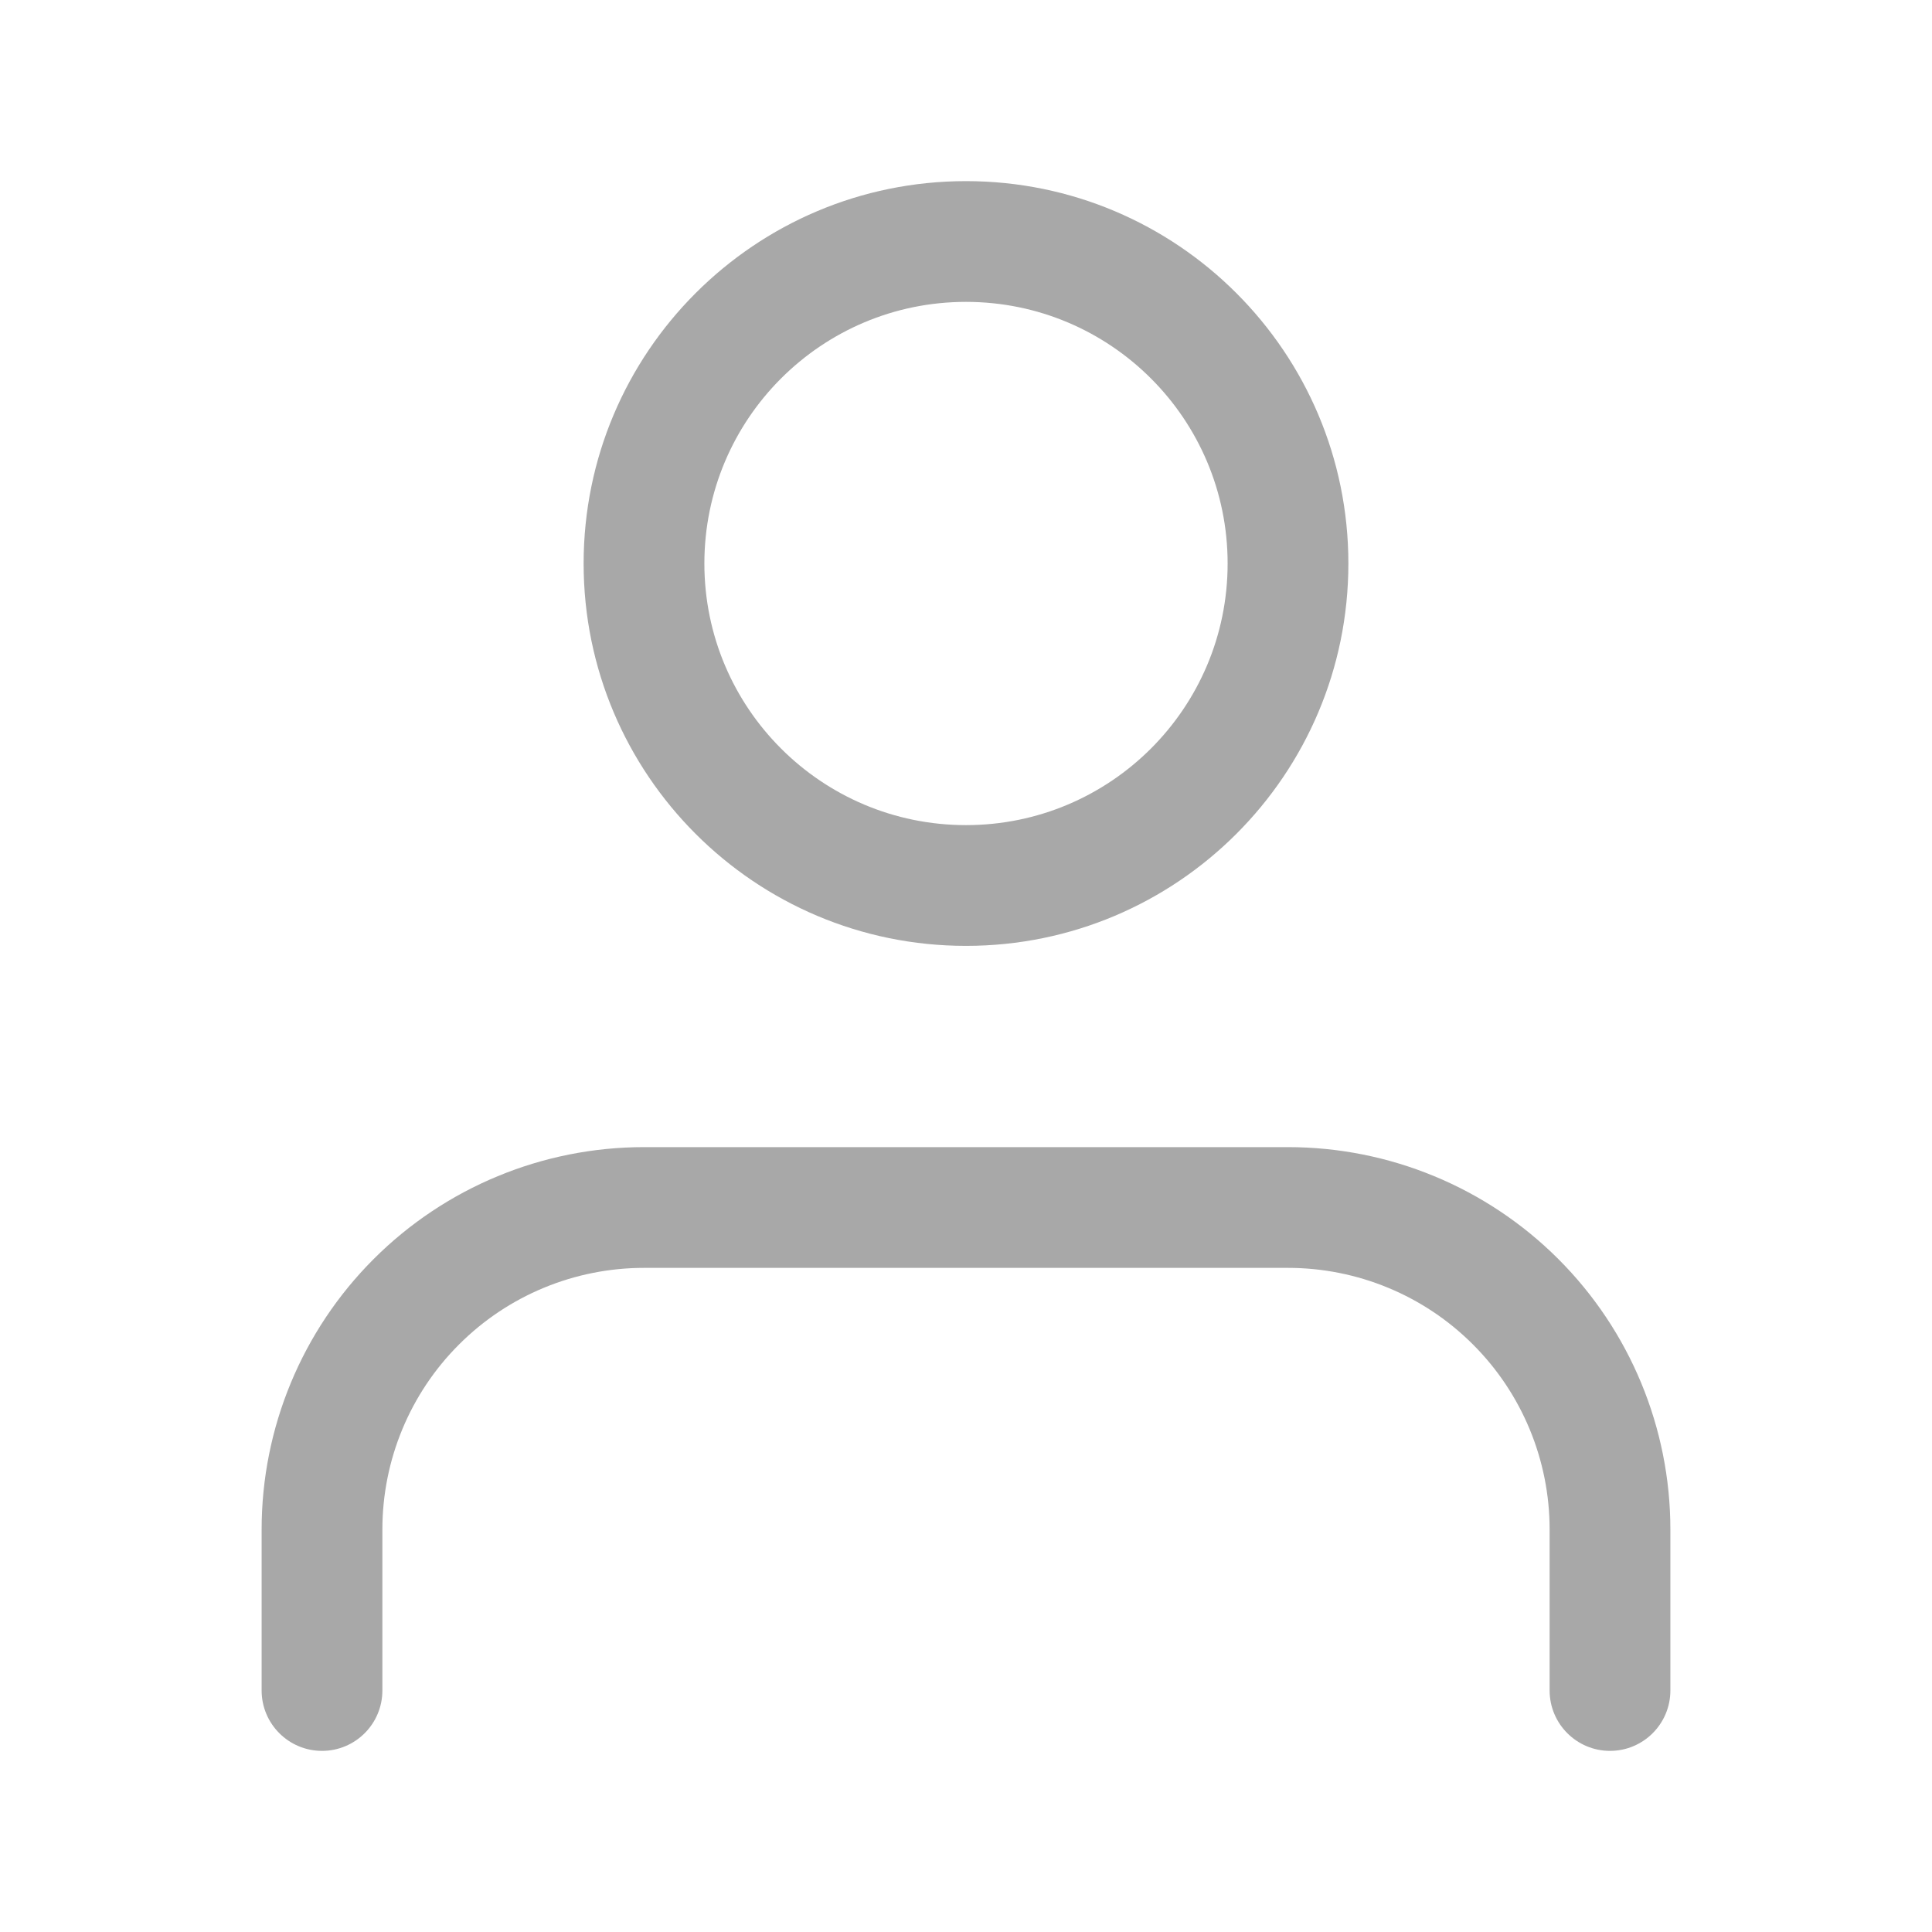
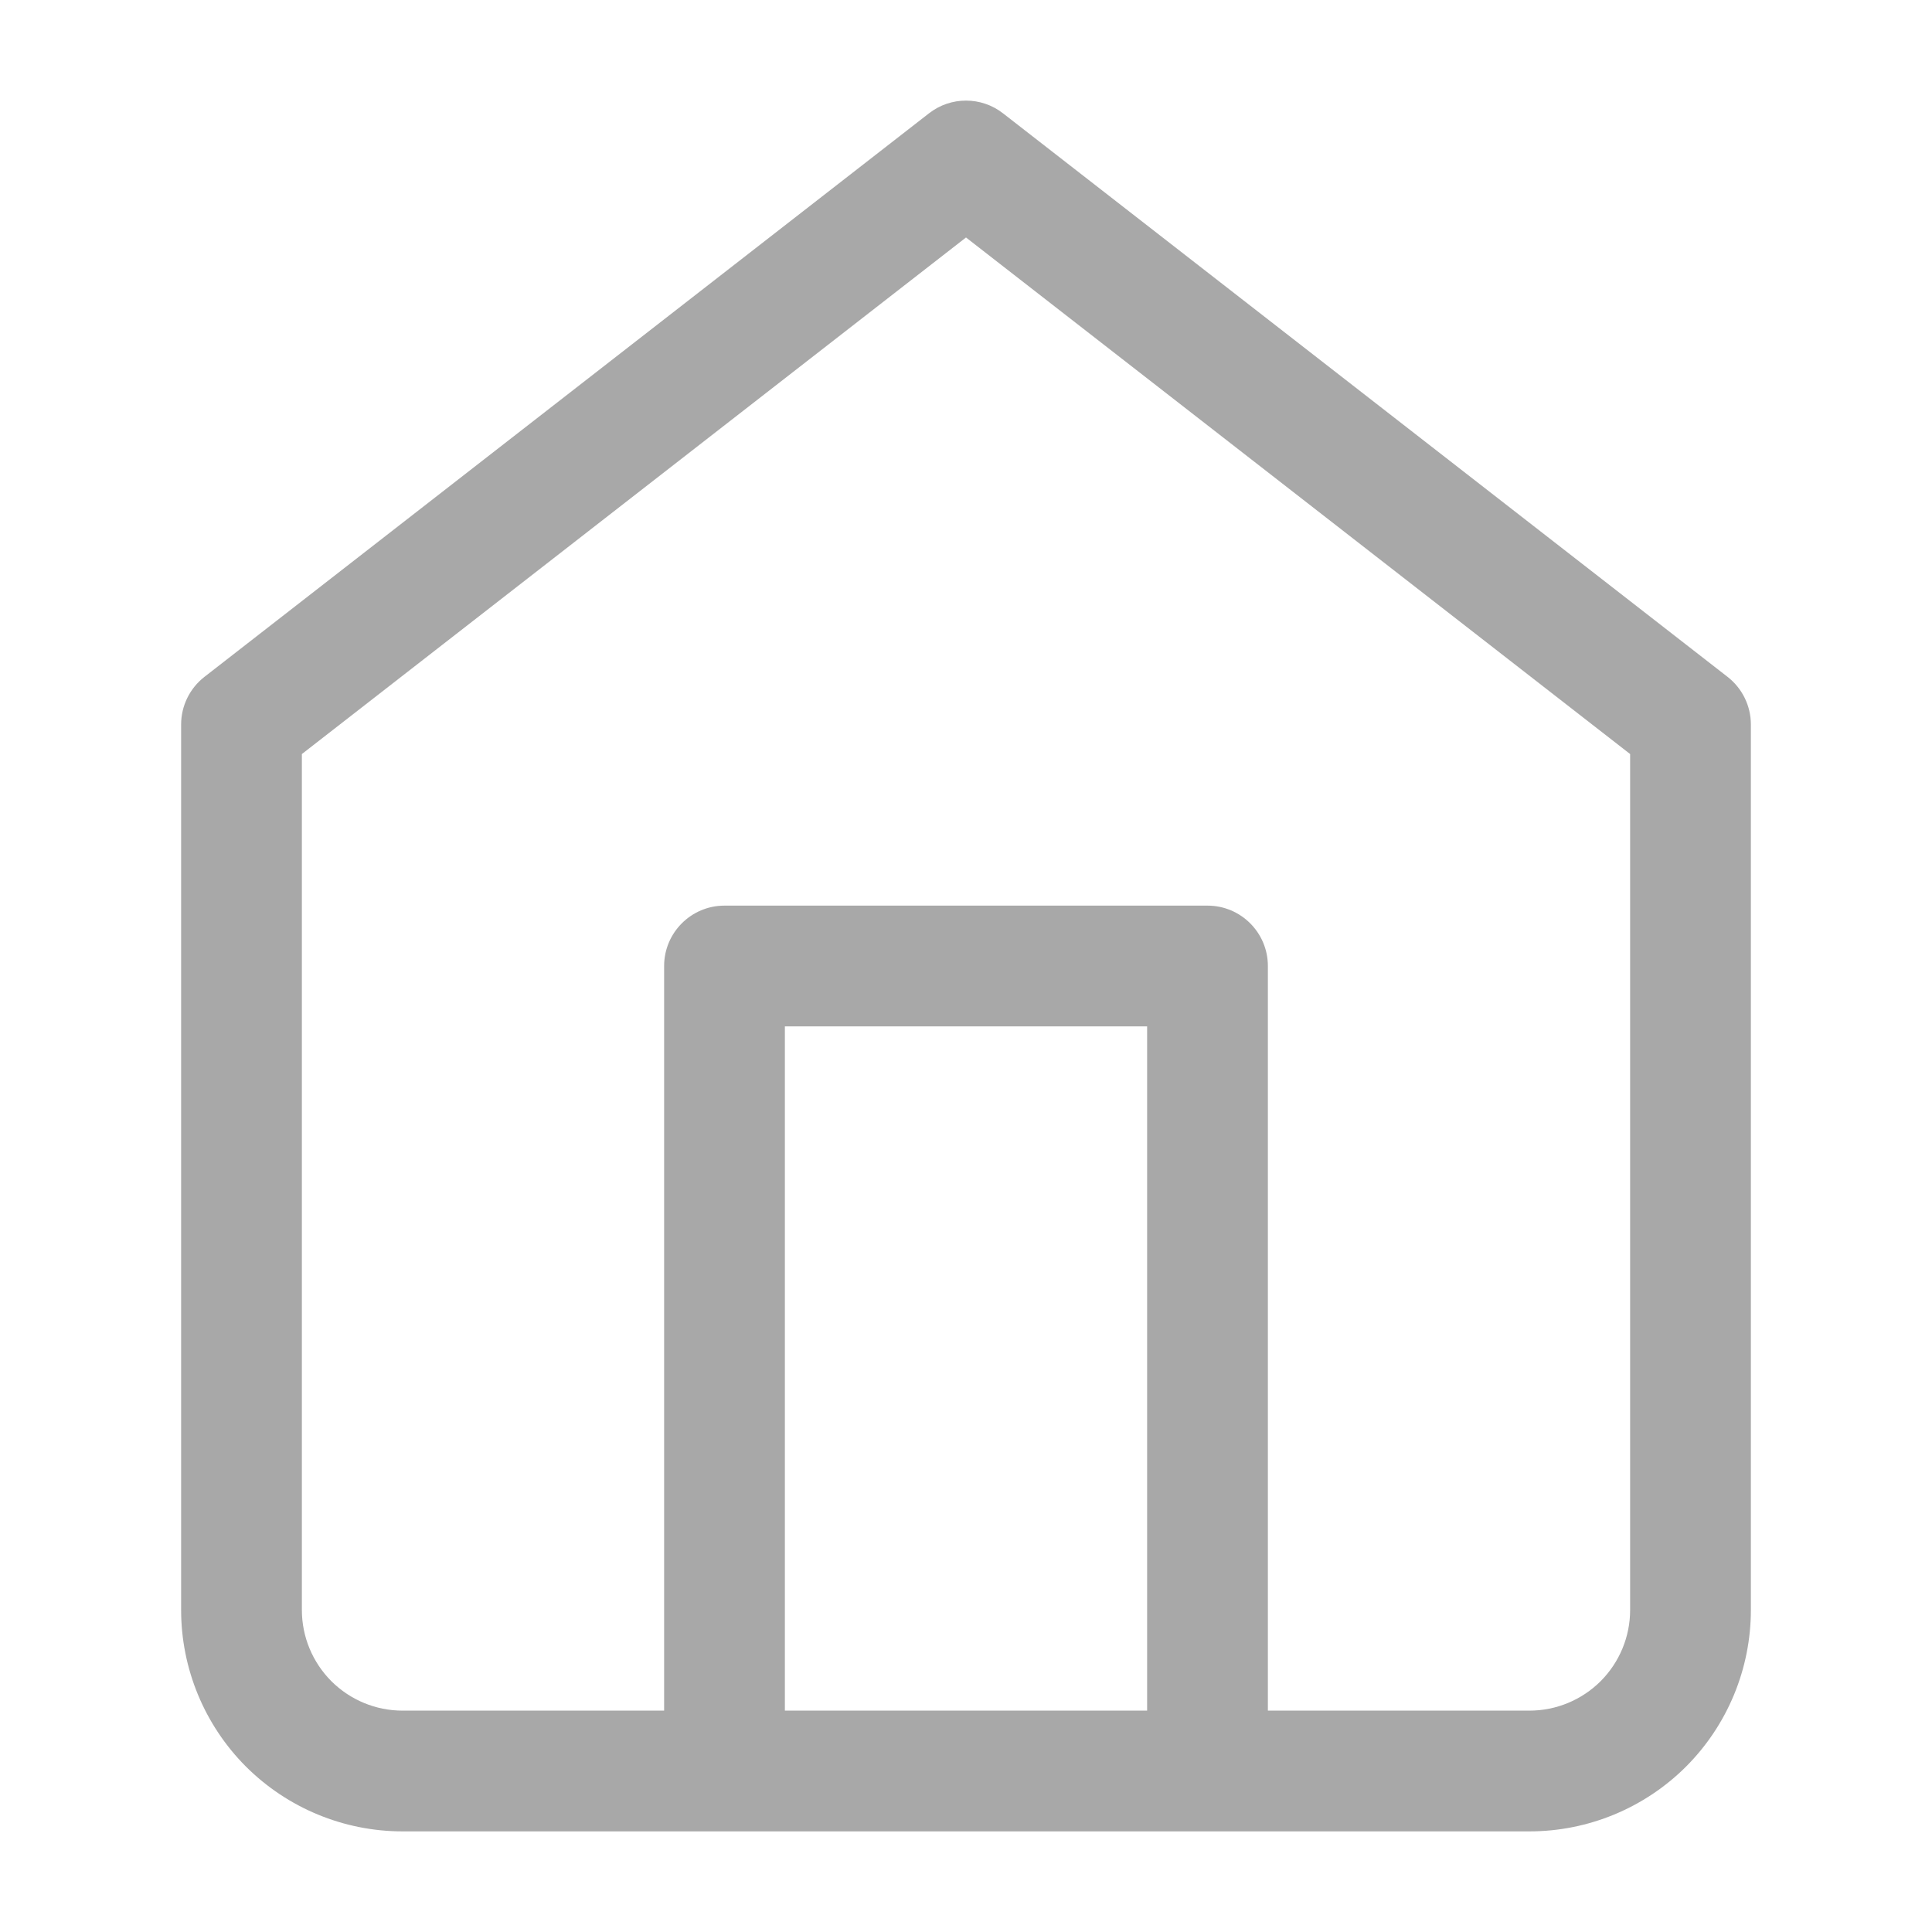
<svg xmlns="http://www.w3.org/2000/svg" width="24" height="24" viewBox="0 0 24 24">
  <g transform="translate(0 0)">
-     <g transform="translate(3.25 2.25)">
-       <path d="M4.75 12C3.49 12 2.282 12.5 1.391 13.391C0.5 14.282 0 15.49 0 16.75L0 18.75C0 19.164 0.336 19.5 0.75 19.5C1.164 19.5 1.5 19.164 1.5 18.75L1.5 16.75C1.5 15.888 1.842 15.061 2.452 14.452C3.061 13.842 3.888 13.5 4.75 13.5L12.75 13.5C13.612 13.5 14.439 13.842 15.048 14.452C15.658 15.061 16 15.888 16 16.75L16 18.75C16 19.164 16.336 19.5 16.75 19.5C17.164 19.5 17.5 19.164 17.5 18.75L17.5 16.75C17.5 15.49 17 14.282 16.109 13.391C15.218 12.5 14.01 12 12.75 12L4.75 12Z M5.5 4.75C5.5 2.955 6.955 1.5 8.75 1.5C10.545 1.5 12 2.955 12 4.75C12 6.545 10.545 8 8.75 8C6.955 8 5.5 6.545 5.5 4.75Z M8.75 0C6.127 0 4 2.127 4 4.75C4 7.373 6.127 9.5 8.75 9.5C11.373 9.5 13.5 7.373 13.5 4.75C13.5 2.127 11.373 0 8.75 0Z" fill="#A8A8A8" fill-rule="evenodd" />
+     <g transform="translate(2.25 1.25)">
+       <path d="M10.21 0.158C9.94 -0.053 9.56 -0.053 9.29 0.158L0.29 7.158C0.107 7.3 0 7.519 0 7.75L0 18.75C0 19.479 0.29 20.179 0.805 20.695C1.321 21.21 2.021 21.5 2.75 21.5L16.75 21.5C17.479 21.5 18.179 21.21 18.695 20.695C19.21 20.179 19.5 19.479 19.5 18.75L19.5 7.75C19.5 7.519 19.393 7.3 19.21 7.158L10.21 0.158Z M12 20L7.5 20L7.5 11.5L12 11.5L12 20Z M13.5 20L13.5 10.75C13.5 10.336 13.164 10 12.75 10L6.75 10C6.336 10 6 10.336 6 10.75L6 20L2.75 20C2.418 20 2.101 19.868 1.866 19.634C1.632 19.399 1.5 19.082 1.5 18.75L1.5 8.117L9.75 1.7L18 8.117L18 18.75C18 19.082 17.868 19.399 17.634 19.634C17.399 19.868 17.082 20 16.75 20L13.5 20Z" fill="#A8A8A8" fill-rule="evenodd" />
    </g>
  </g>
</svg>
